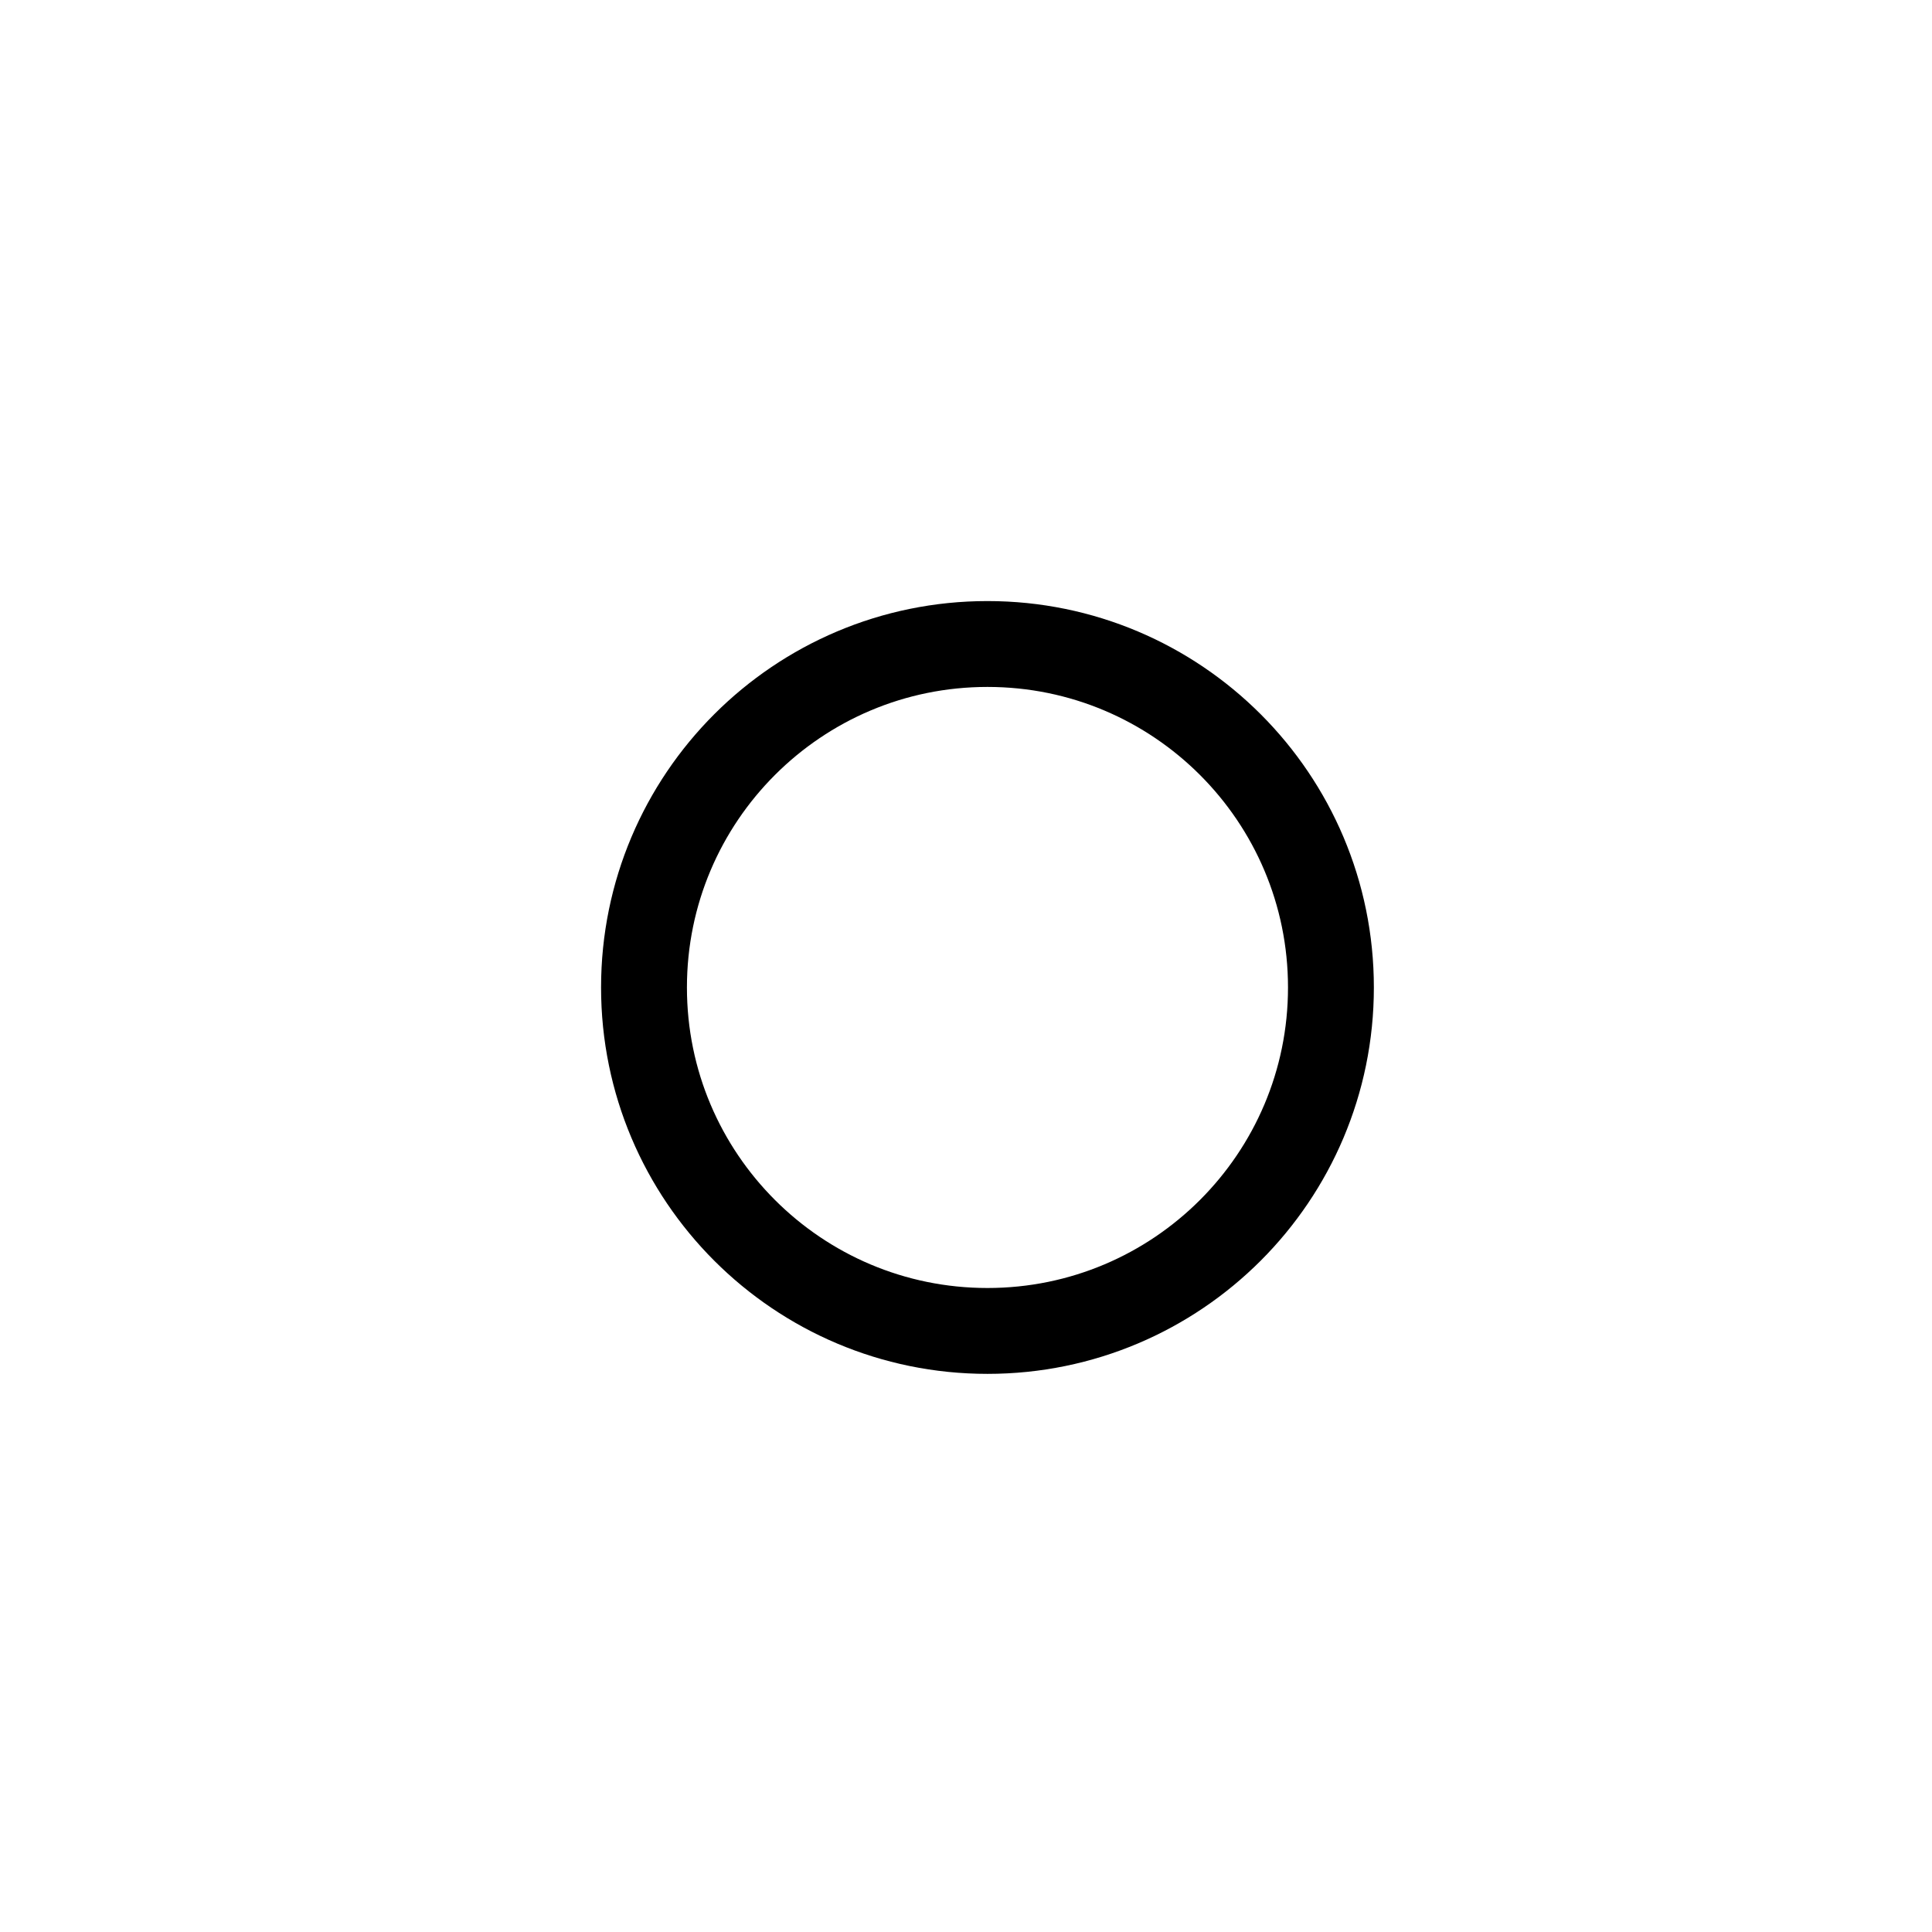
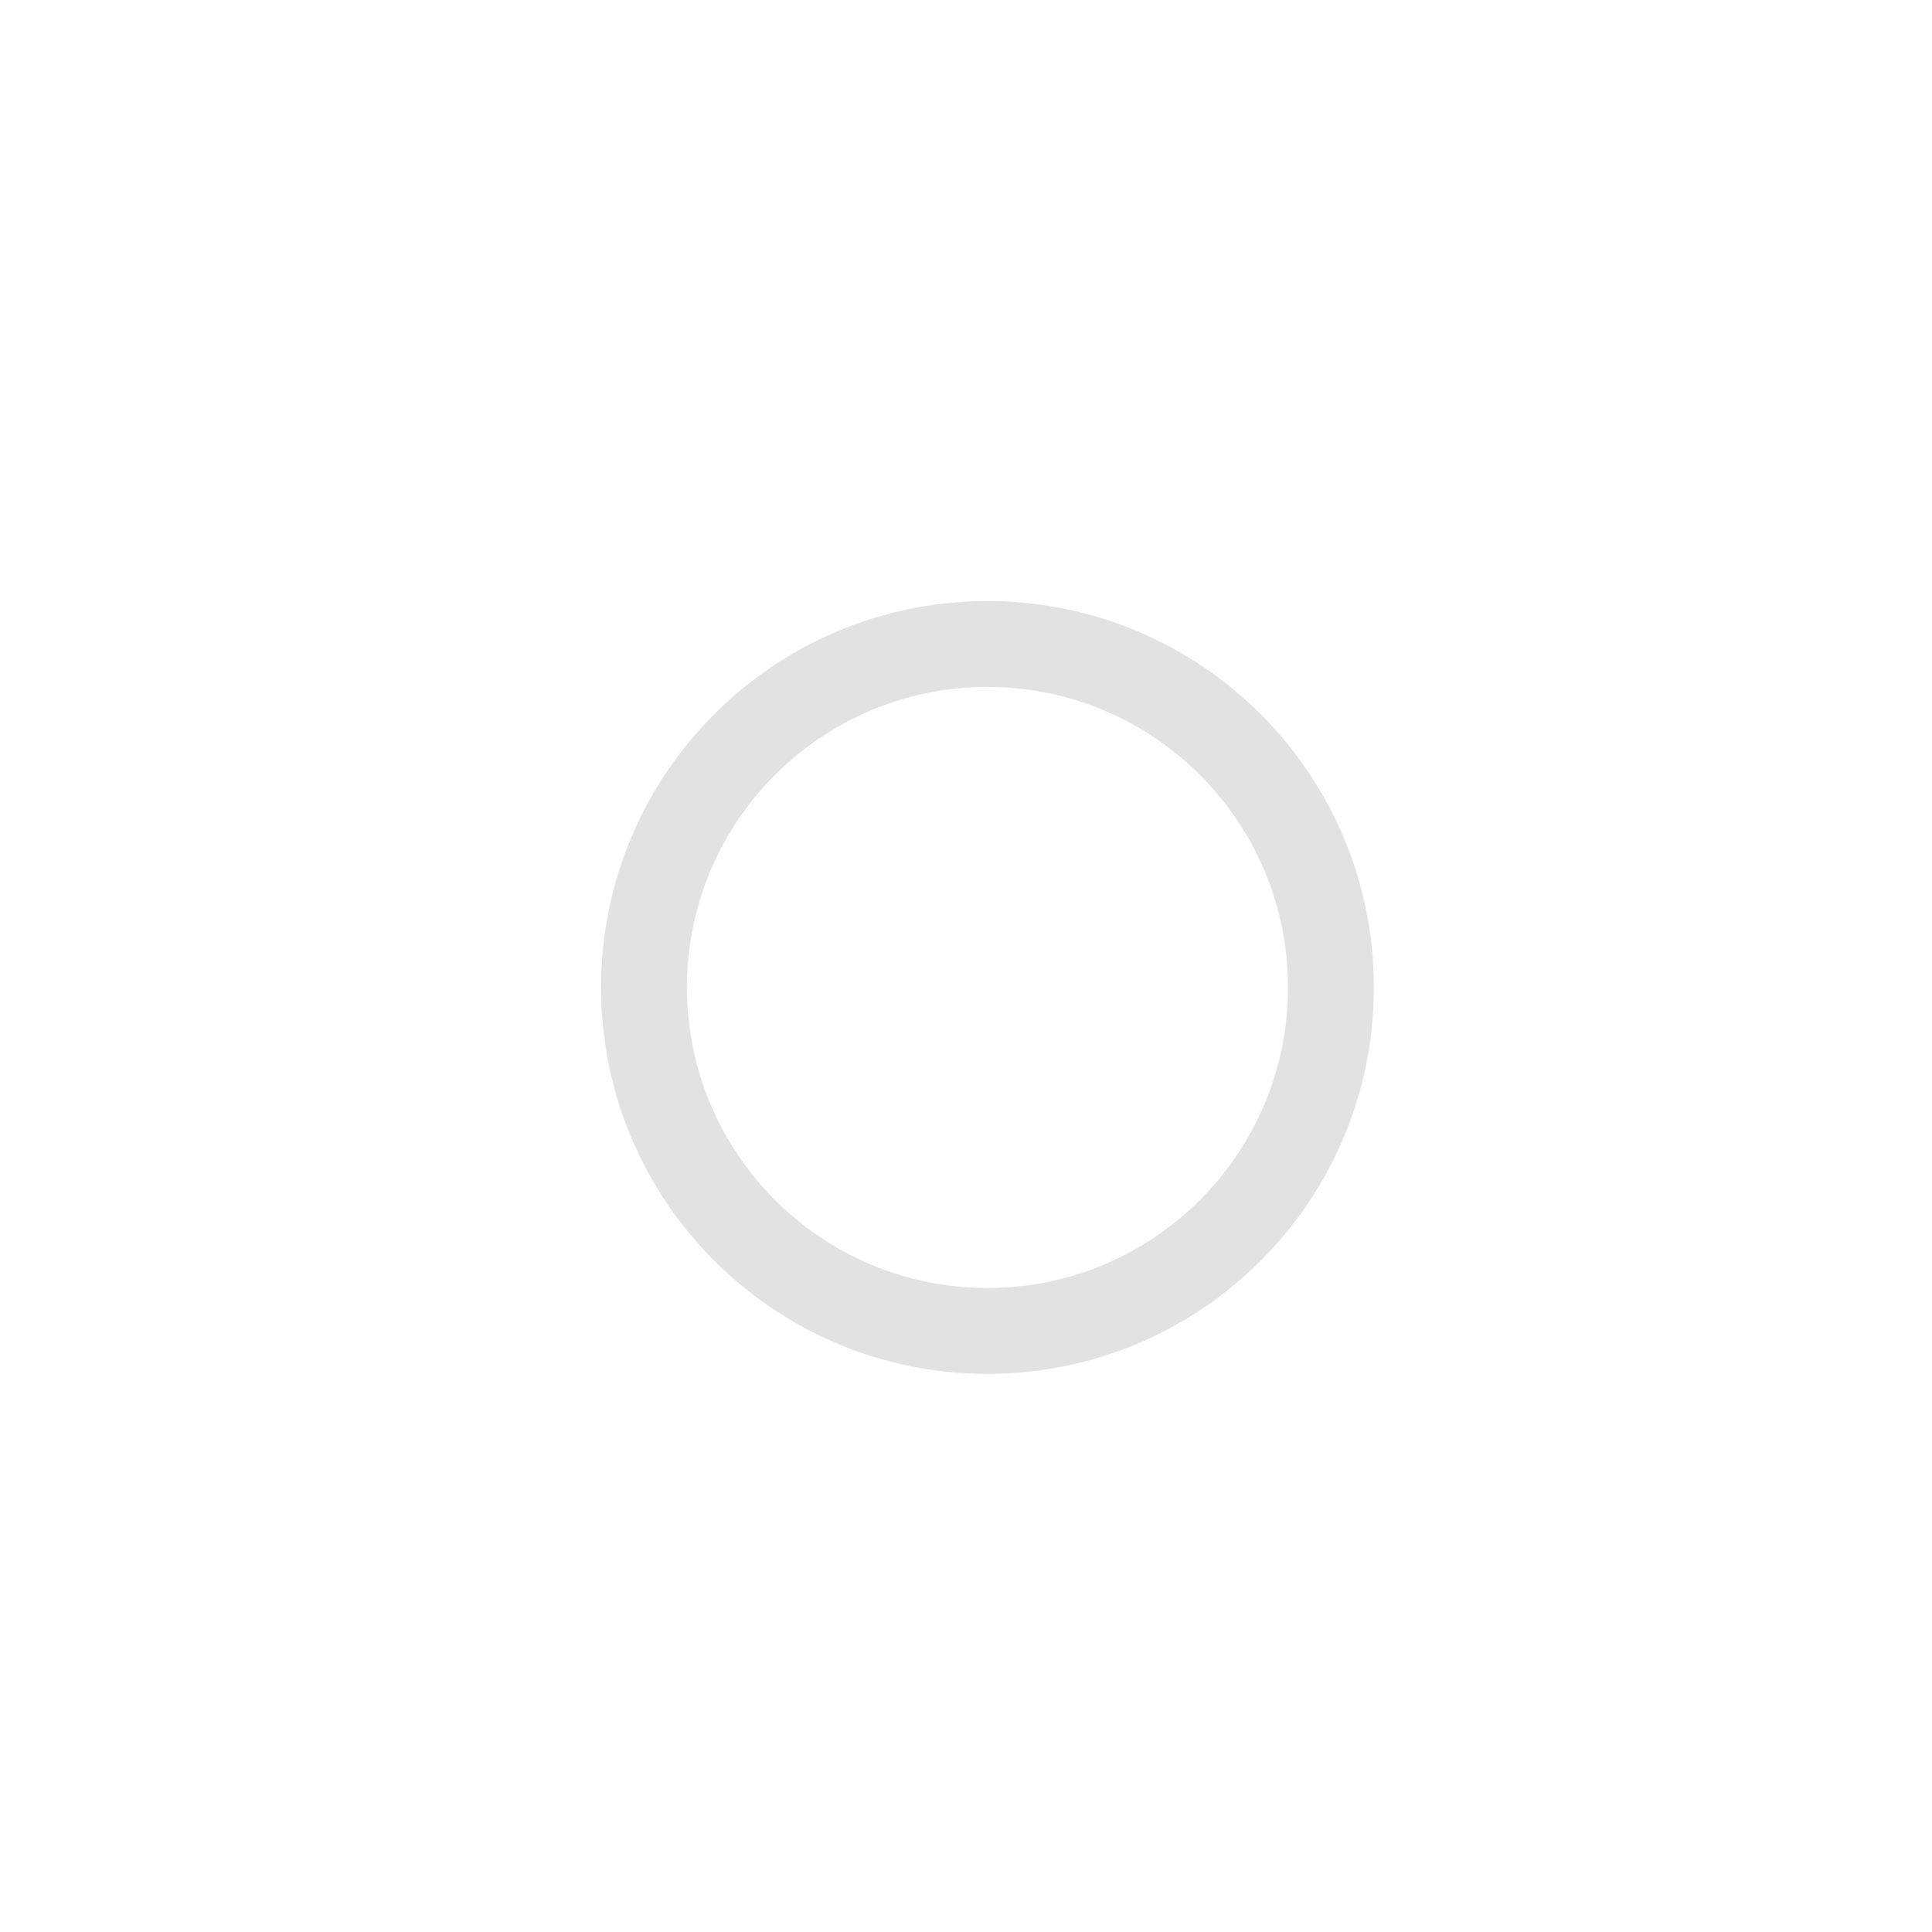
- <svg xmlns="http://www.w3.org/2000/svg" width="45" height="45" viewBox="0 0 45 45" stroke="#000">
+ <svg xmlns="http://www.w3.org/2000/svg" width="45" height="45" viewBox="0 0 45 45" stroke="#e2e2e2">
  <g fill="none" fill-rule="evenodd" transform="translate(1 1)" stroke-width="2">
    <circle cx="22" cy="22" r="6" stroke-opacity="0">
      <animate attributeName="r" begin="1.5s" dur="3s" values="6;22" calcMode="linear" repeatCount="indefinite" />
      <animate attributeName="stroke-opacity" begin="1.5s" dur="3s" values="1;0" calcMode="linear" repeatCount="indefinite" />
      <animate attributeName="stroke-width" begin="1.5s" dur="3s" values="2;0" calcMode="linear" repeatCount="indefinite" />
    </circle>
    <circle cx="22" cy="22" r="6" stroke-opacity="0">
      <animate attributeName="r" begin="3s" dur="3s" values="6;22" calcMode="linear" repeatCount="indefinite" />
      <animate attributeName="stroke-opacity" begin="3s" dur="3s" values="1;0" calcMode="linear" repeatCount="indefinite" />
      <animate attributeName="stroke-width" begin="3s" dur="3s" values="2;0" calcMode="linear" repeatCount="indefinite" />
    </circle>
    <circle cx="22" cy="22" r="8">
      <animate attributeName="r" begin="0s" dur="1.5s" values="6;1;2;3;4;5;6" calcMode="linear" repeatCount="indefinite" />
    </circle>
  </g>
</svg>
